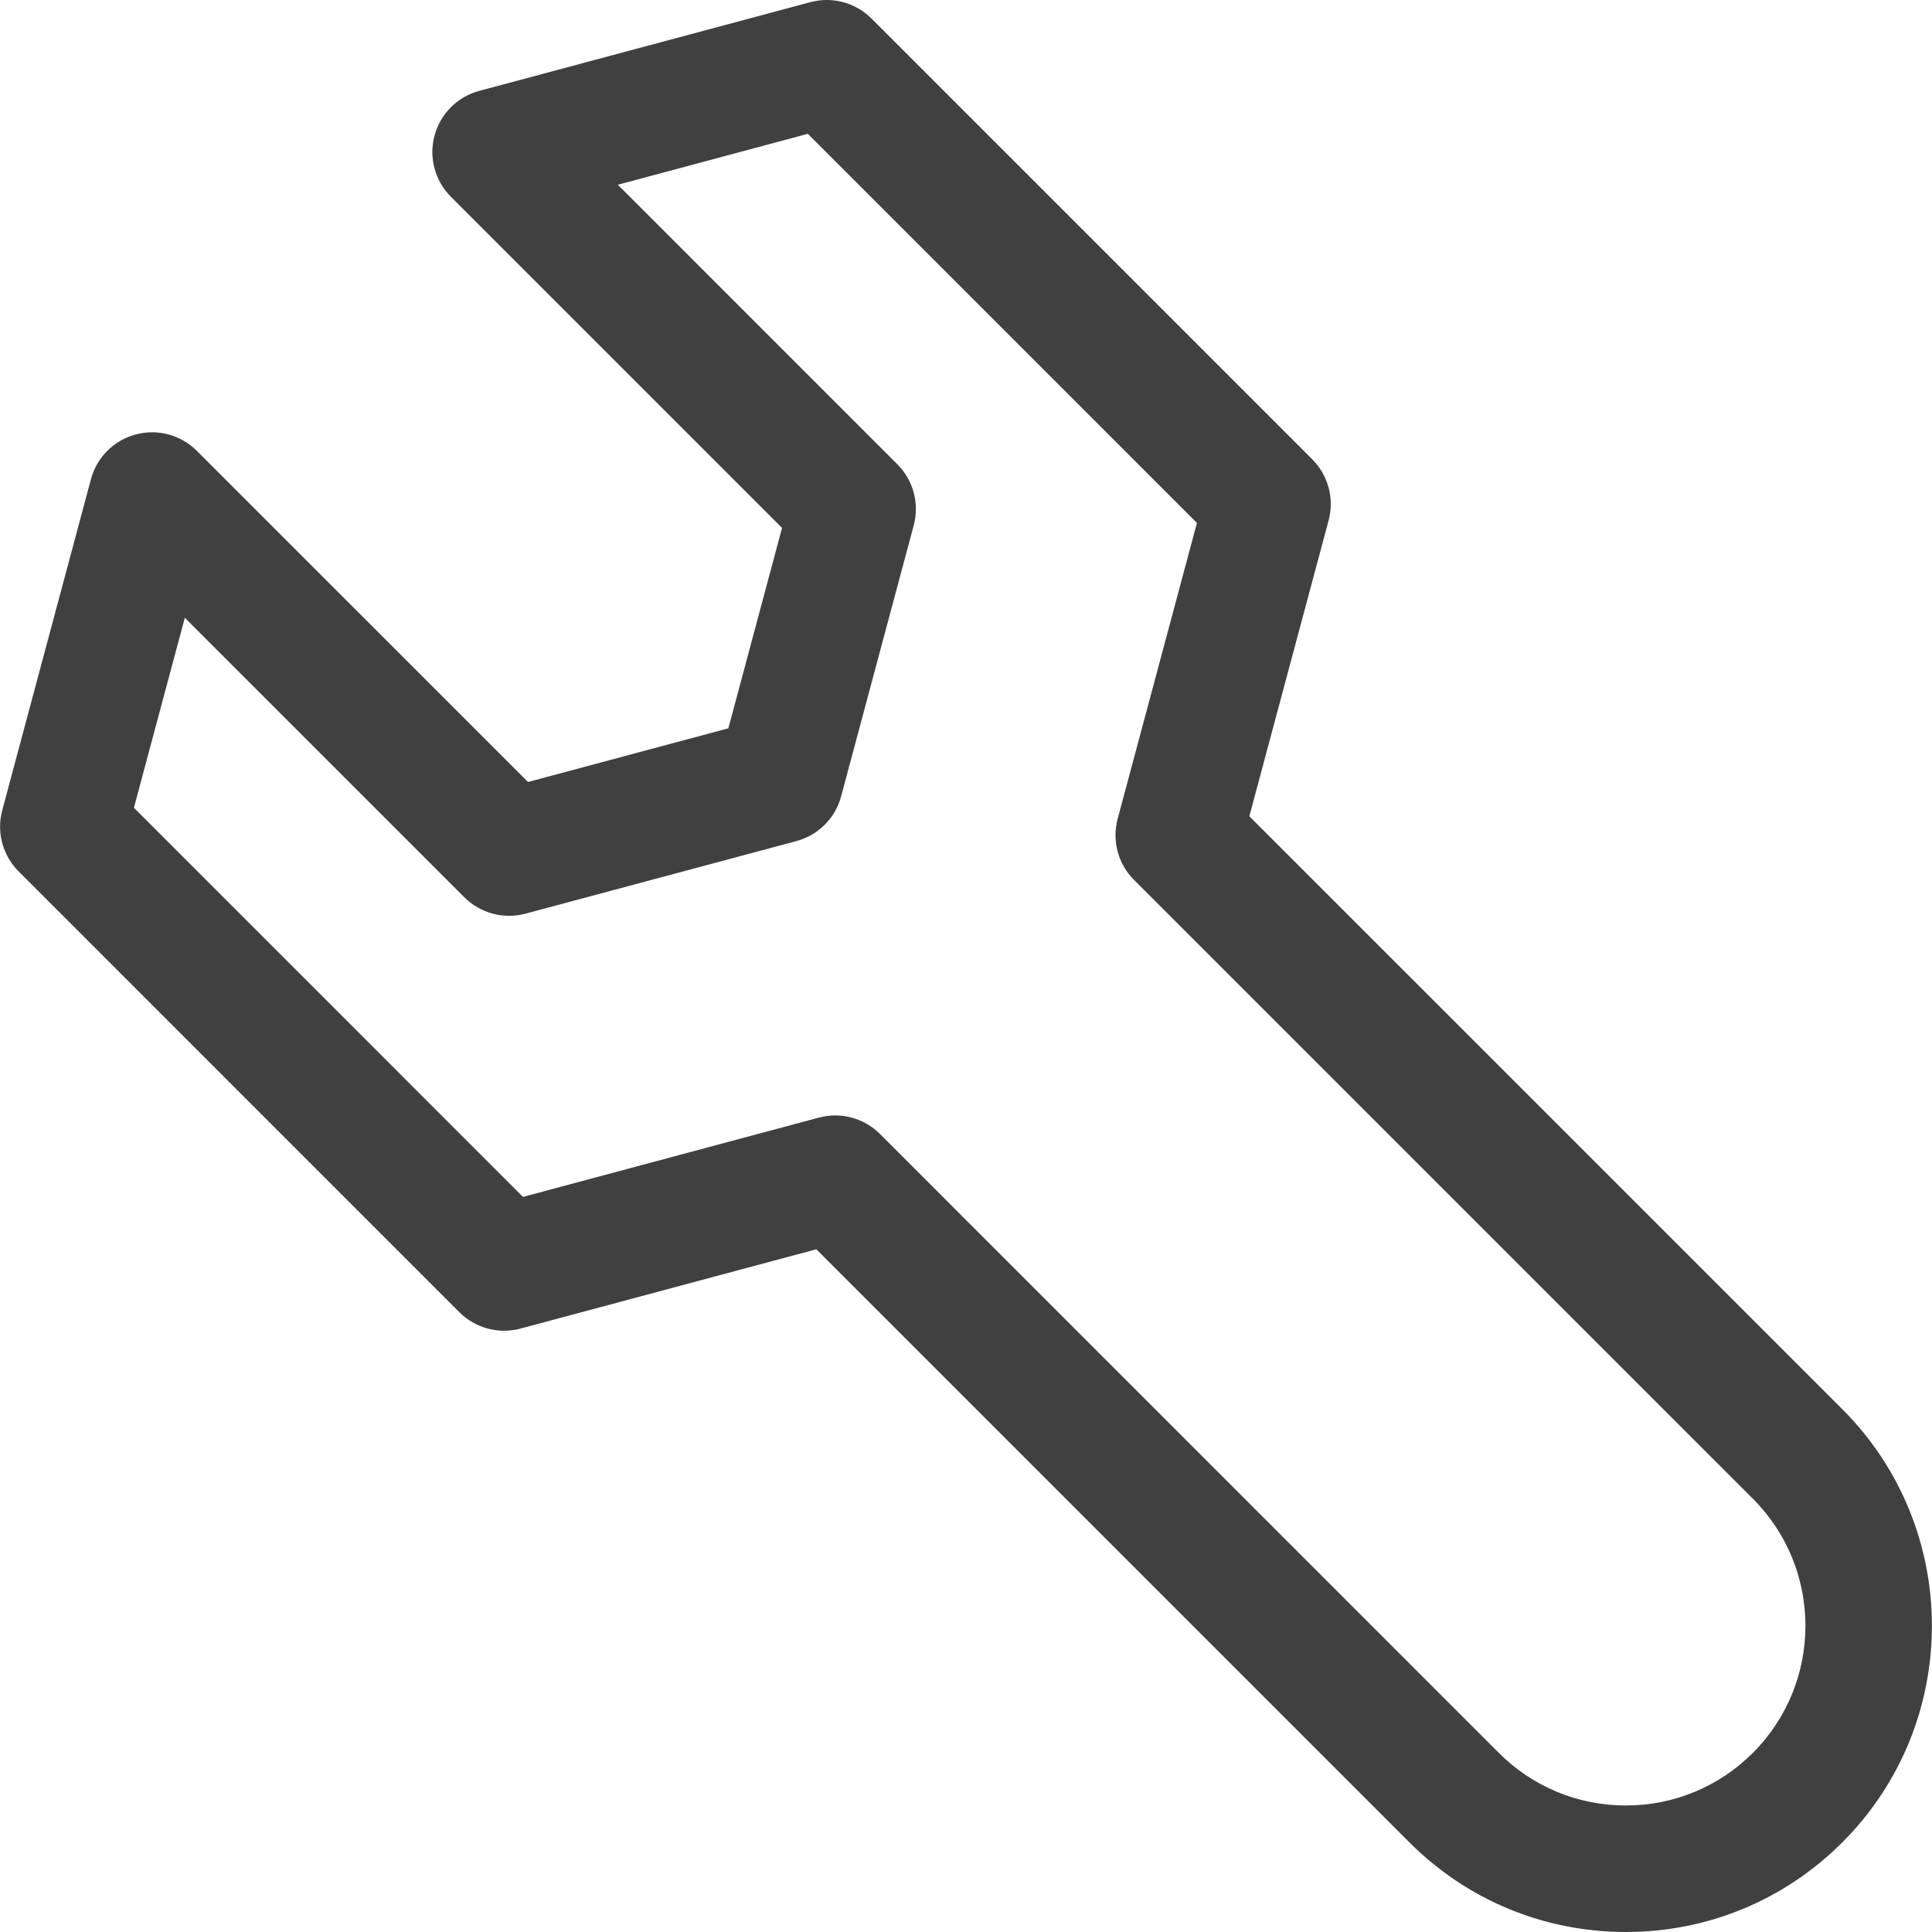
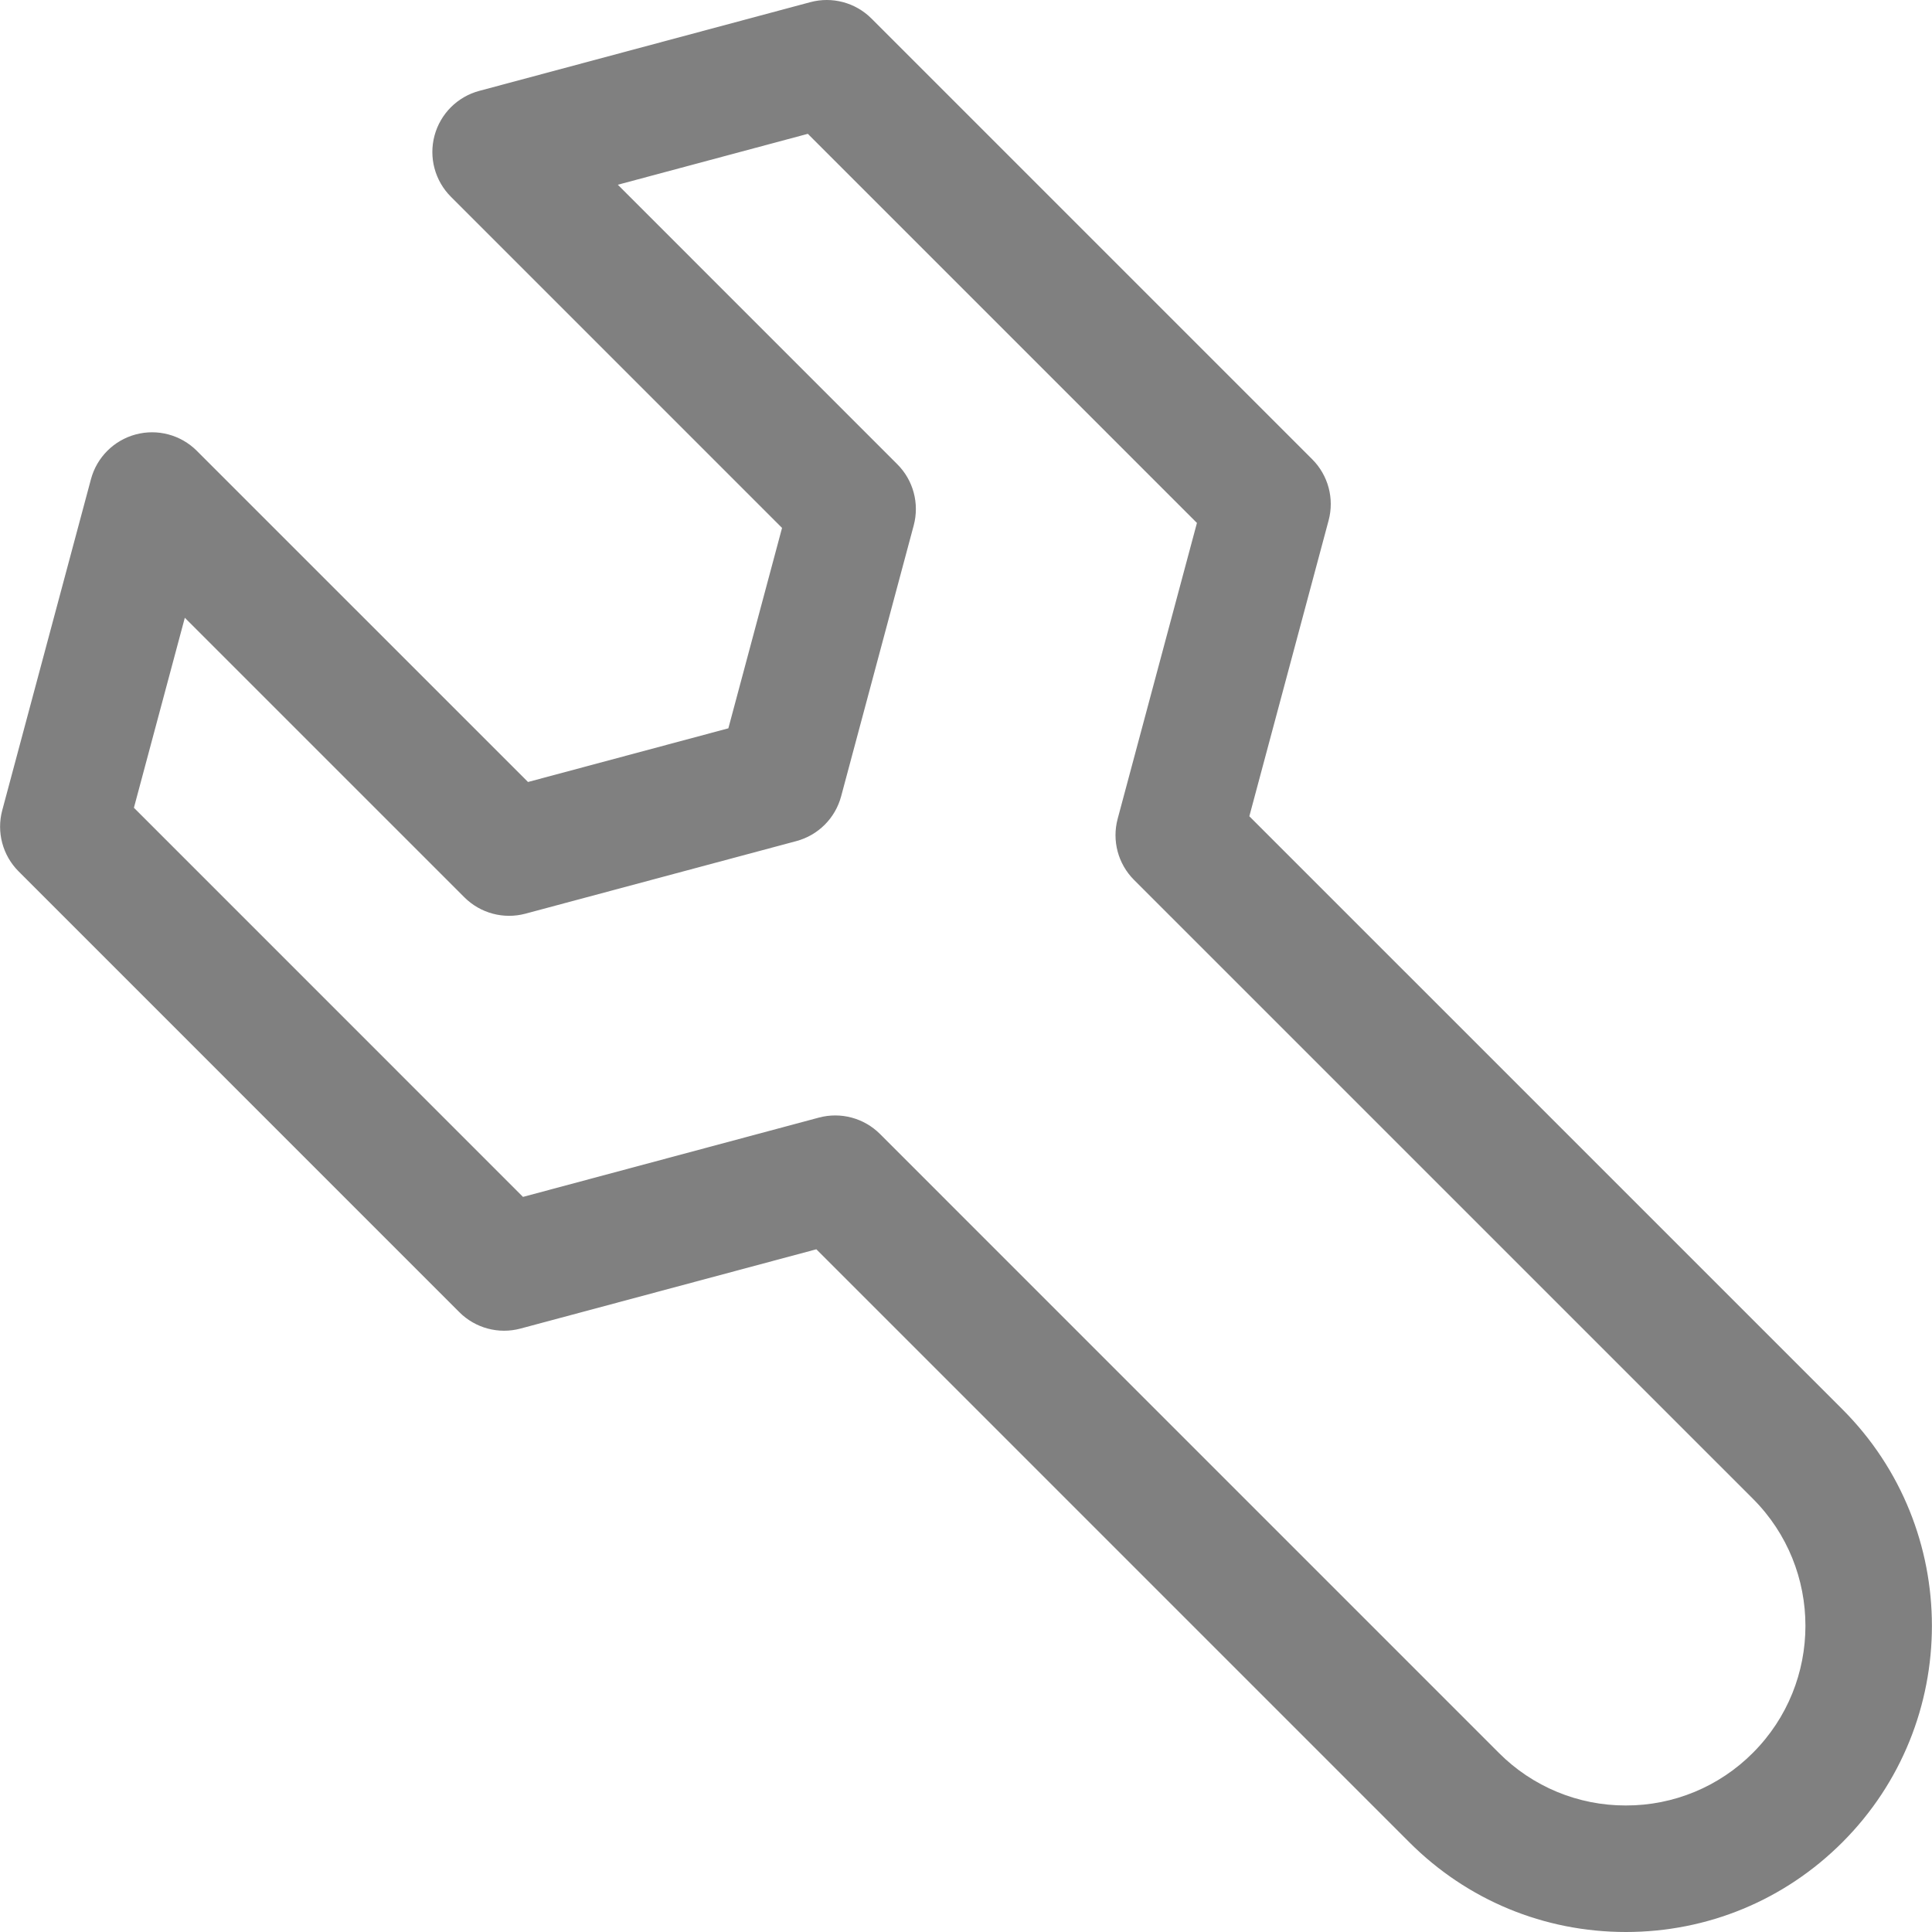
<svg xmlns="http://www.w3.org/2000/svg" width="16" height="16" viewBox="0 0 229.034 229.034">
-   <path d="M218.411 167.068l-70.305-70.301 9.398-35.073a7.504 7.504 0 00-1.94-7.245L103.311 2.197A7.499 7.499 0 0096.066.256L56.812 10.774a7.502 7.502 0 00-3.362 12.548l39.259 39.262-6.364 23.756-23.751 6.363-39.263-39.26a7.498 7.498 0 00-7.245-1.94 7.498 7.498 0 00-5.303 5.303L.266 96.059a7.5 7.5 0 001.941 7.244l52.249 52.255a7.5 7.5 0 007.245 1.941l35.076-9.4 70.302 70.306c6.854 6.854 15.968 10.628 25.662 10.629h.001c9.695 0 18.81-3.776 25.665-10.631 14.153-14.151 14.156-37.178.004-51.335zM207.8 207.795a21.15 21.15 0 01-15.058 6.239h-.002a21.153 21.153 0 01-15.056-6.236l-73.363-73.367a7.5 7.5 0 00-7.245-1.942L62 141.889 15.875 95.758l6.035-22.523 33.139 33.137a7.499 7.499 0 007.244 1.941l32.116-8.604a7.5 7.5 0 005.304-5.304l8.606-32.121a7.5 7.5 0 00-1.941-7.244L73.242 21.901l22.524-6.036 46.128 46.129-9.398 35.073a7.5 7.5 0 001.941 7.245l73.365 73.361c8.305 8.307 8.304 21.819-.002 30.122z" fill="#404040" />
+   <path d="M218.411 167.068l-70.305-70.301 9.398-35.073a7.504 7.504 0 00-1.94-7.245L103.311 2.197A7.499 7.499 0 0096.066.256L56.812 10.774a7.502 7.502 0 00-3.362 12.548l39.259 39.262-6.364 23.756-23.751 6.363-39.263-39.26a7.498 7.498 0 00-7.245-1.94 7.498 7.498 0 00-5.303 5.303L.266 96.059a7.5 7.5 0 001.941 7.244l52.249 52.255a7.5 7.5 0 007.245 1.941l35.076-9.4 70.302 70.306c6.854 6.854 15.968 10.628 25.662 10.629h.001c9.695 0 18.81-3.776 25.665-10.631 14.153-14.151 14.156-37.178.004-51.335zM207.8 207.795a21.15 21.15 0 01-15.058 6.239h-.002a21.153 21.153 0 01-15.056-6.236l-73.363-73.367a7.5 7.5 0 00-7.245-1.942L62 141.889 15.875 95.758l6.035-22.523 33.139 33.137a7.499 7.499 0 007.244 1.941l32.116-8.604a7.5 7.5 0 005.304-5.304l8.606-32.121a7.5 7.5 0 00-1.941-7.244L73.242 21.901l22.524-6.036 46.128 46.129-9.398 35.073a7.5 7.5 0 001.941 7.245l73.365 73.361c8.305 8.307 8.304 21.819-.002 30.122z" fill="#808080" />
</svg>
